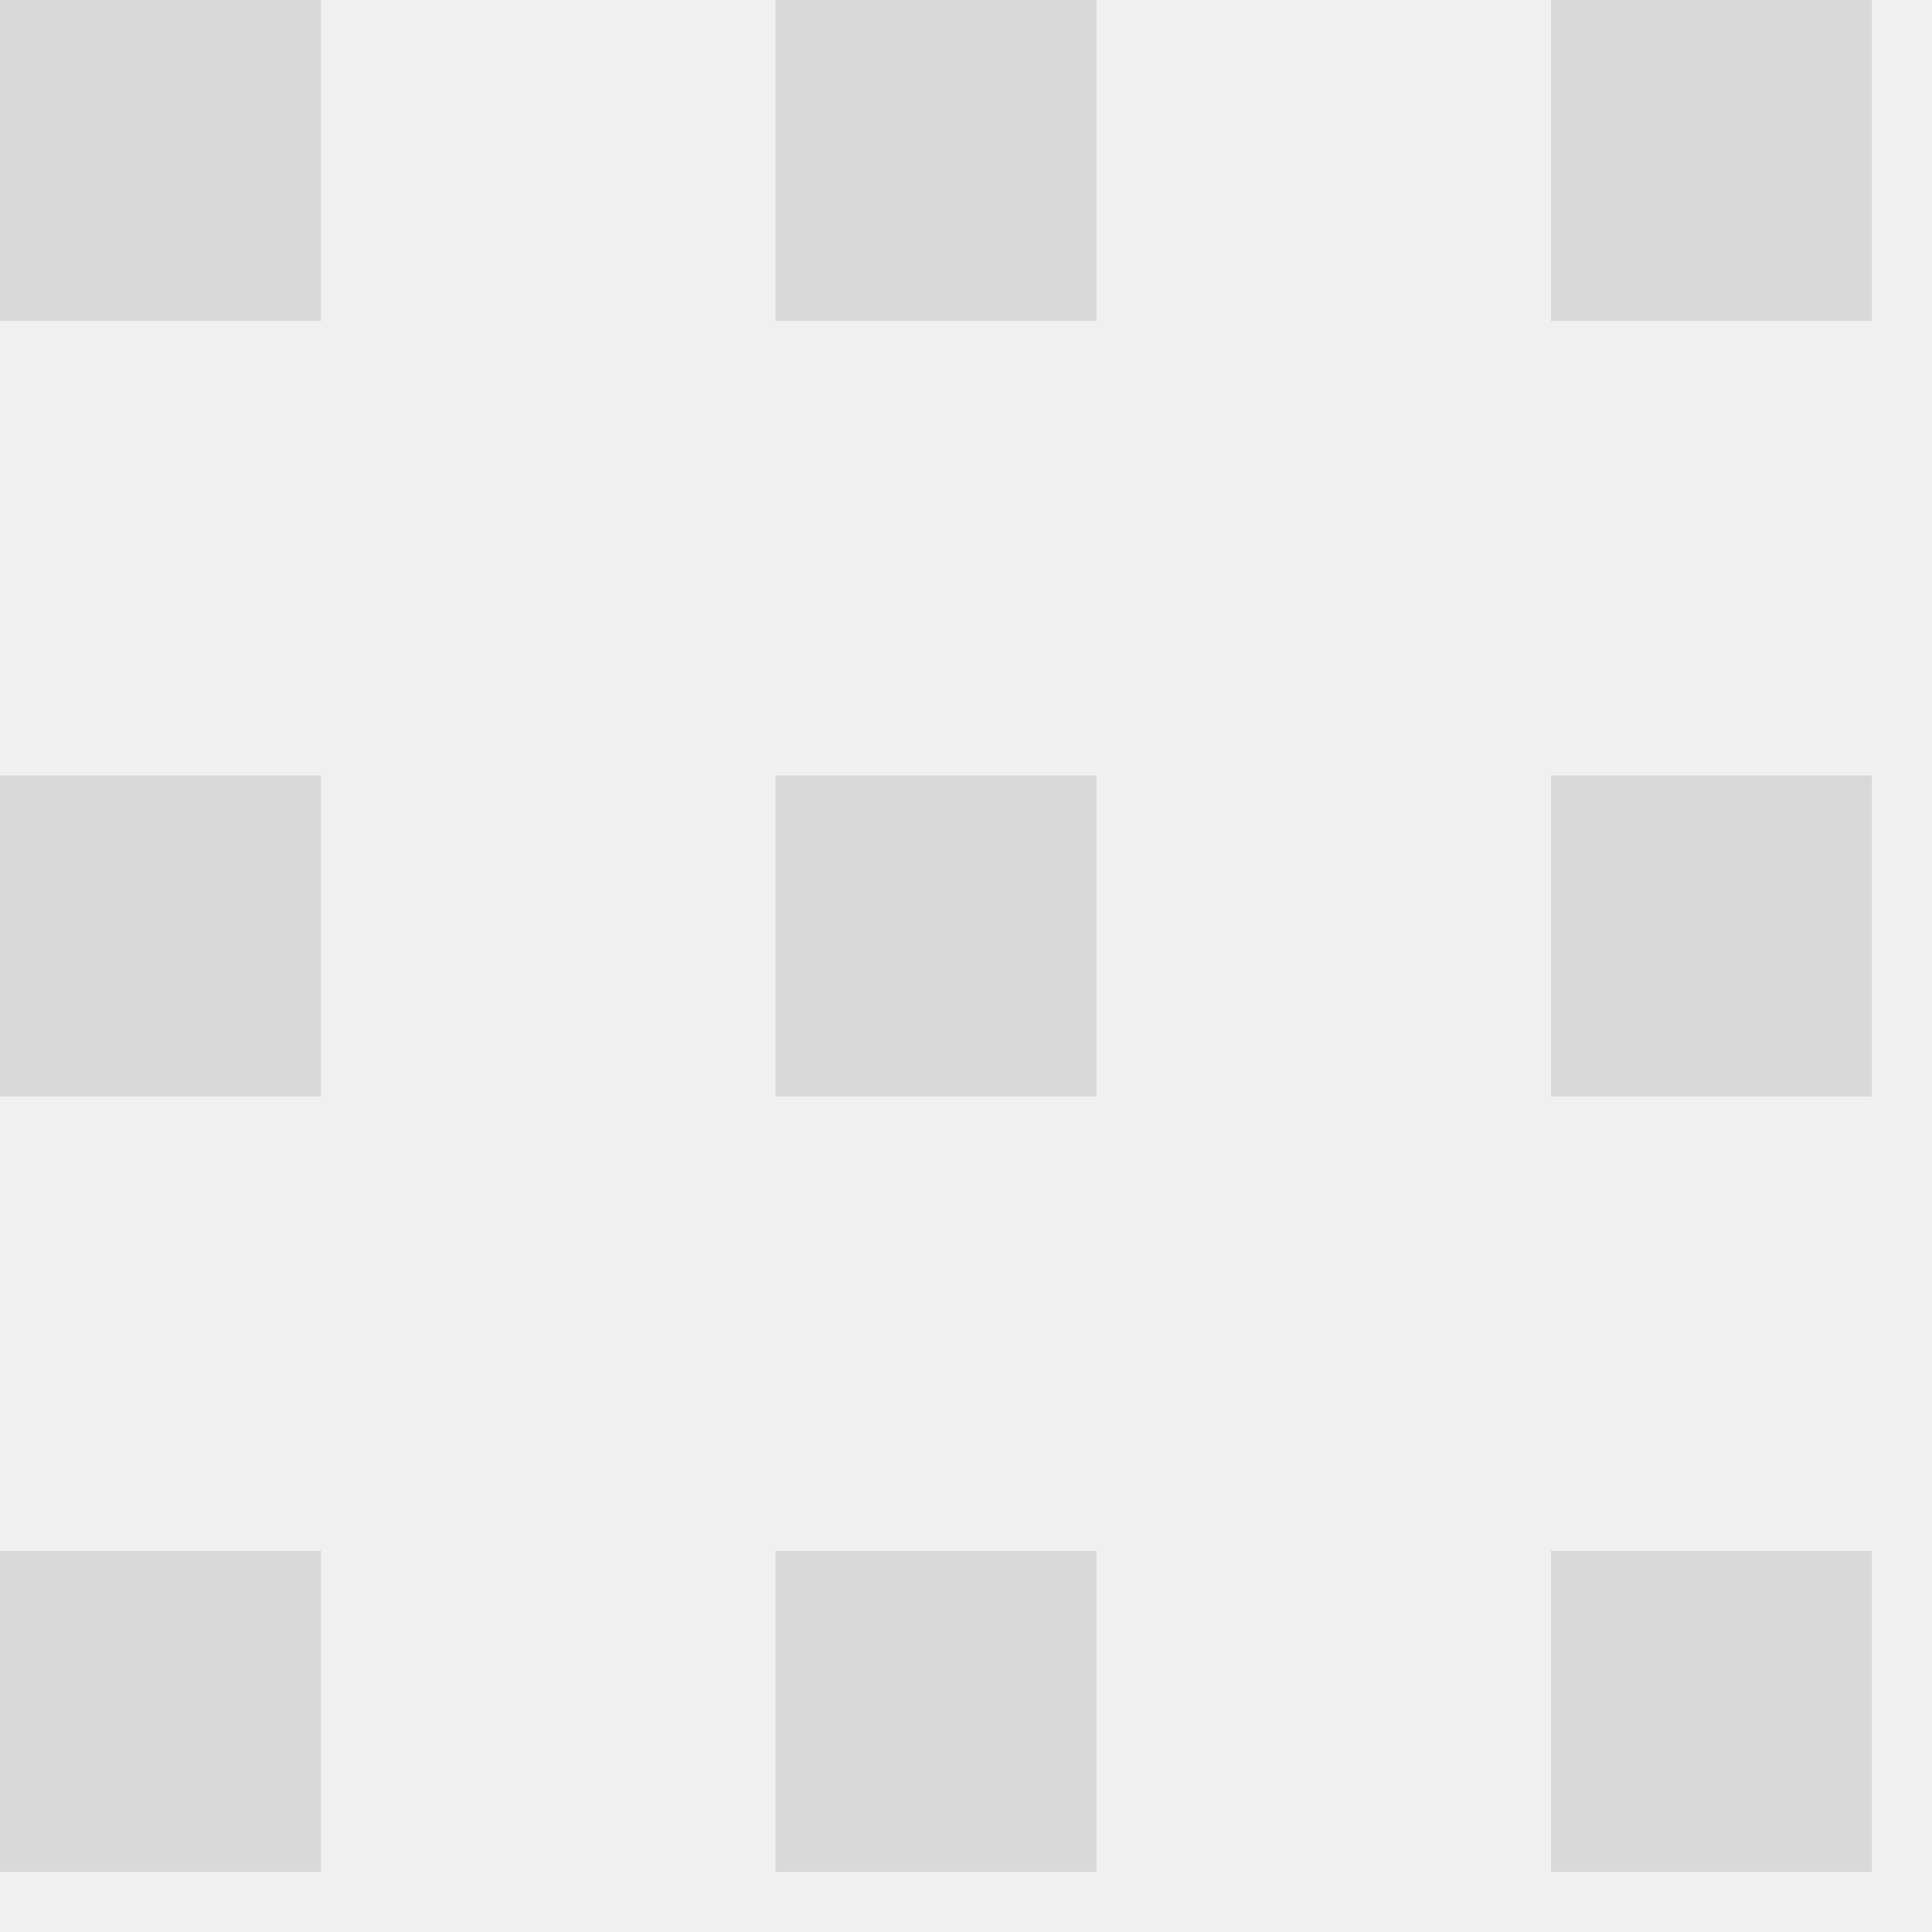
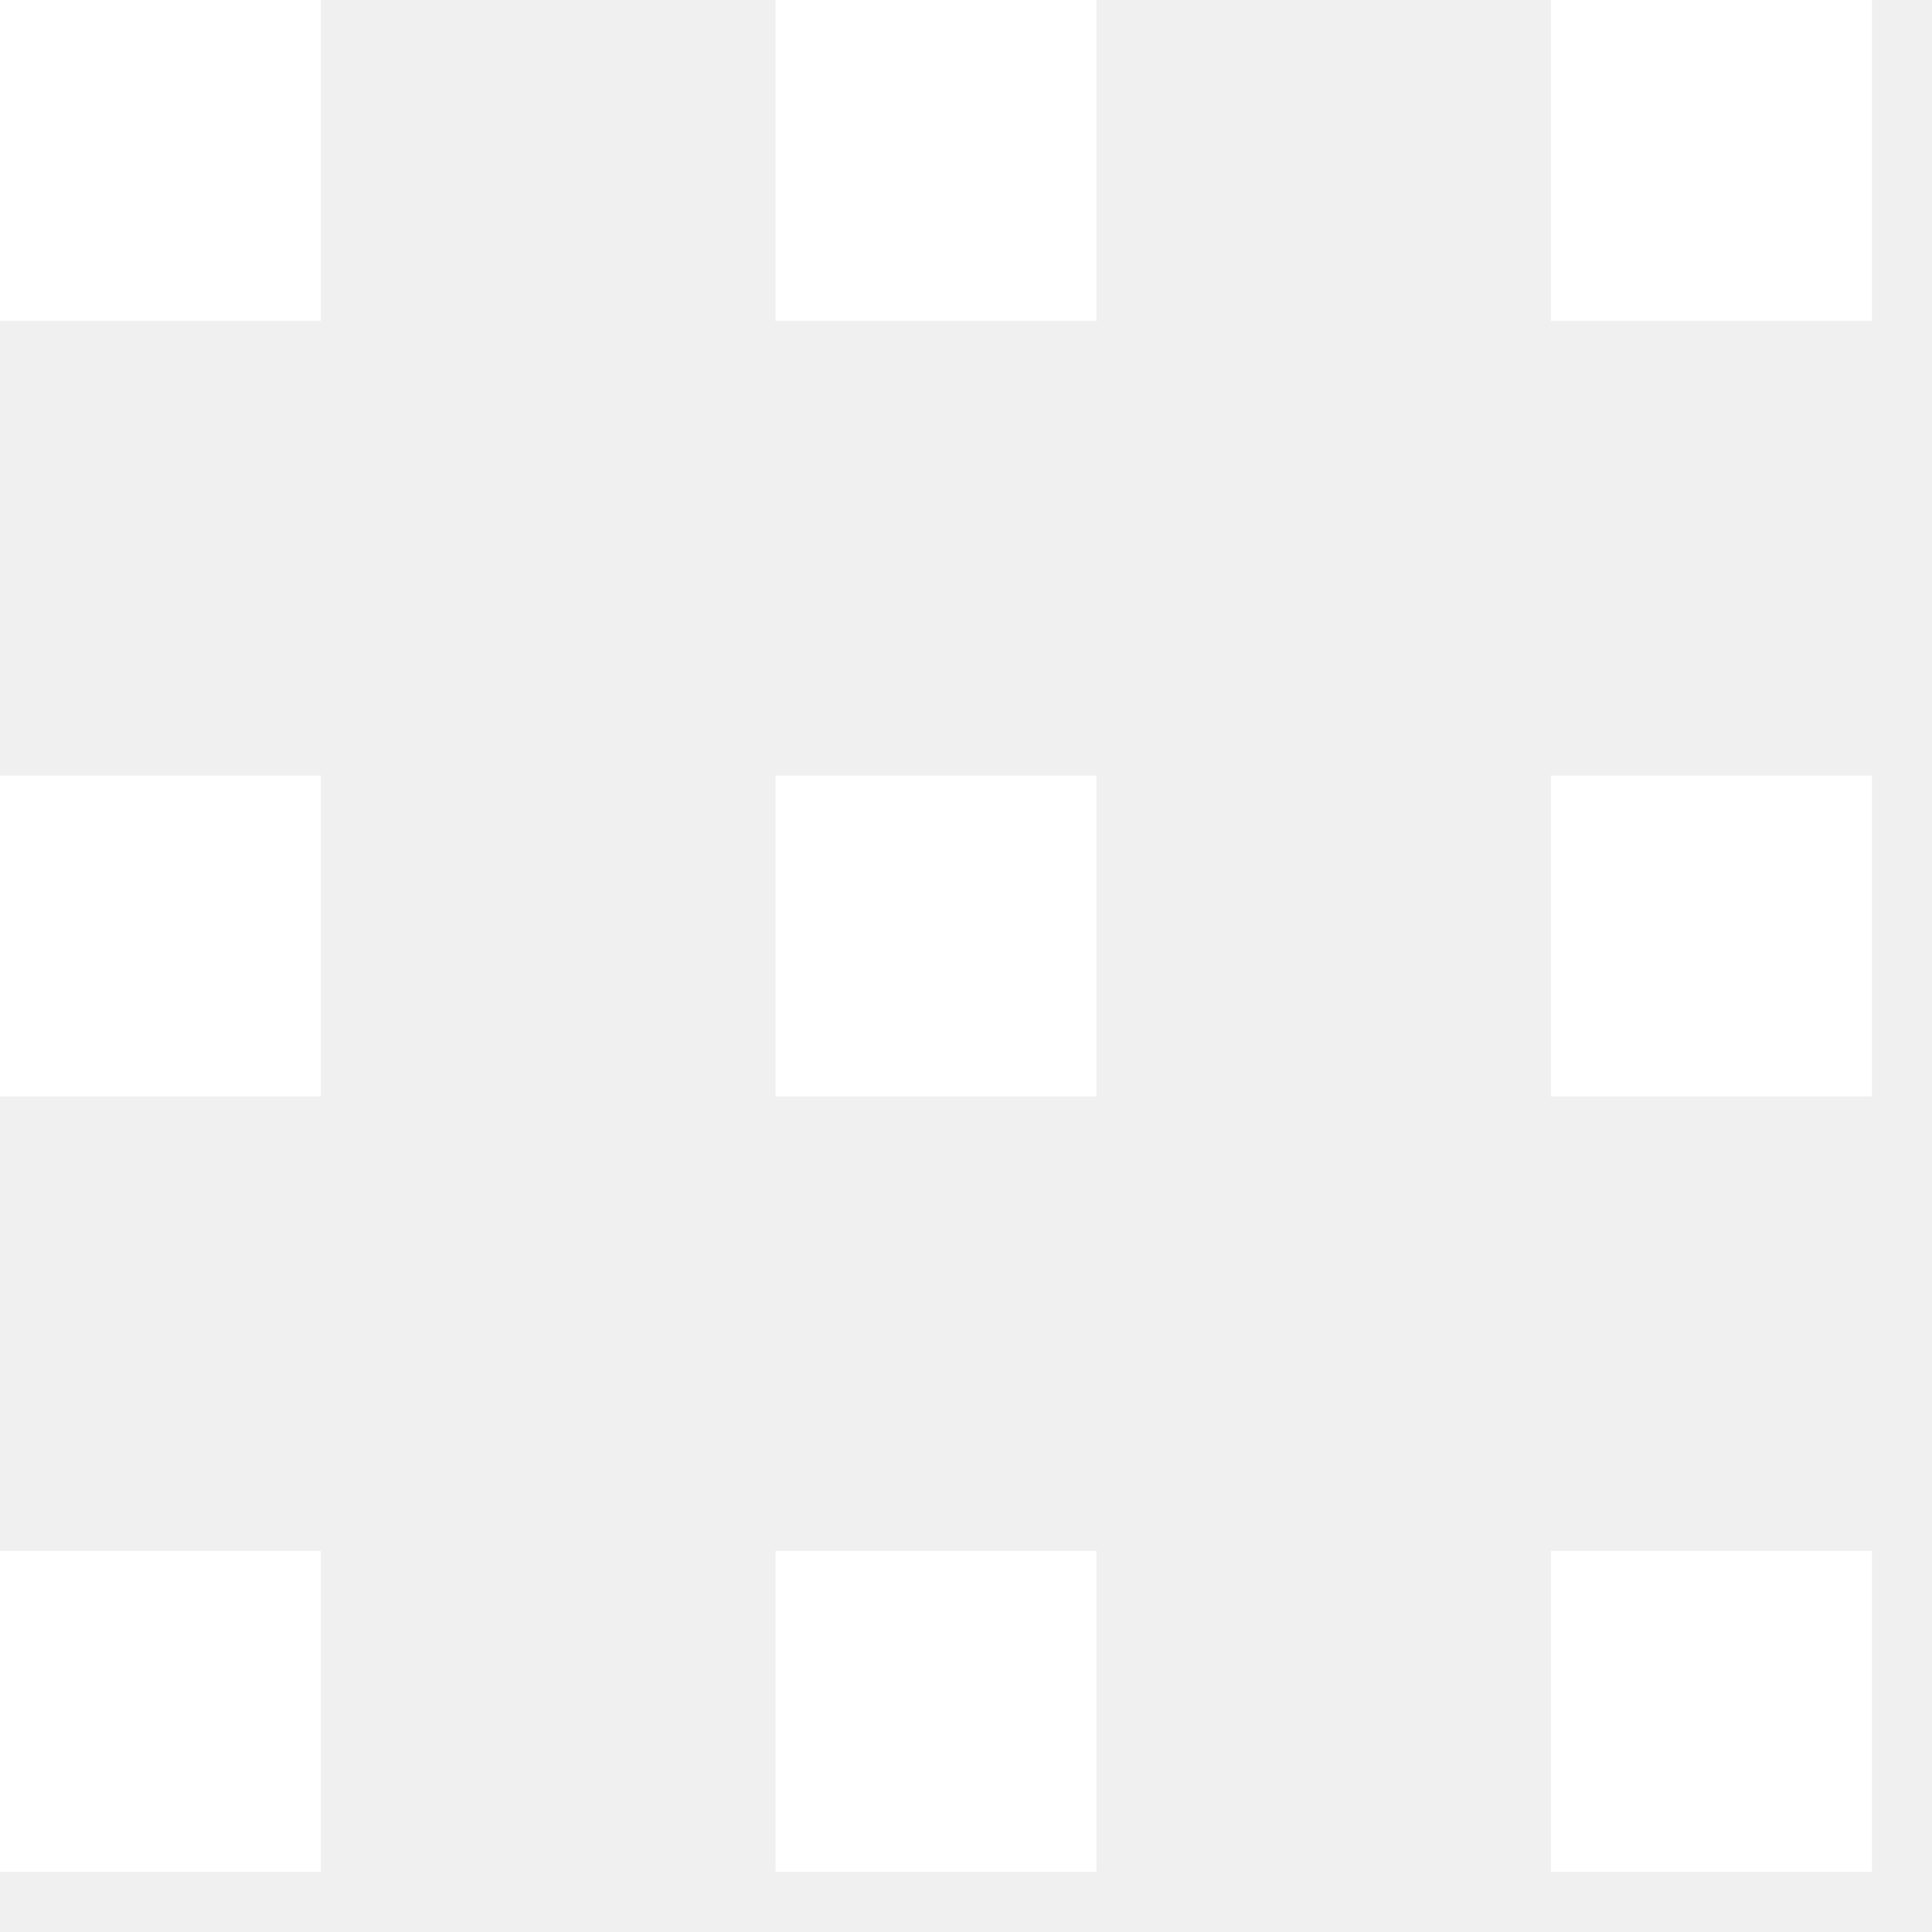
<svg xmlns="http://www.w3.org/2000/svg" width="17" height="17" viewBox="0 0 17 17" fill="none">
-   <rect width="2.824" height="2.824" fill="#D9D9D9" />
-   <rect x="6.824" width="2.824" height="2.824" fill="#D9D9D9" />
-   <rect x="13.647" width="2.824" height="2.824" fill="#D9D9D9" />
-   <rect y="6.824" width="2.824" height="2.824" fill="#D9D9D9" />
-   <rect x="6.824" y="6.824" width="2.824" height="2.824" fill="#D9D9D9" />
-   <rect x="13.647" y="6.824" width="2.824" height="2.824" fill="#D9D9D9" />
-   <rect y="13.647" width="2.824" height="2.824" fill="#D9D9D9" />
-   <rect x="6.824" y="13.647" width="2.824" height="2.824" fill="#D9D9D9" />
-   <rect x="13.647" y="13.647" width="2.824" height="2.824" fill="#D9D9D9" />
+   <rect width="2.824" height="2.824" fill="#ffffff" />
+   <rect x="6.824" width="2.824" height="2.824" fill="#ffffff" />
+   <rect x="13.647" width="2.824" height="2.824" fill="#ffffff" />
+   <rect y="6.824" width="2.824" height="2.824" fill="#ffffff" />
+   <rect x="6.824" y="6.824" width="2.824" height="2.824" fill="#ffffff" />
+   <rect x="13.647" y="6.824" width="2.824" height="2.824" fill="#ffffff" />
+   <rect y="13.647" width="2.824" height="2.824" fill="#ffffff" />
+   <rect x="6.824" y="13.647" width="2.824" height="2.824" fill="#ffffff" />
+   <rect x="13.647" y="13.647" width="2.824" height="2.824" fill="#ffffff" />
</svg>
